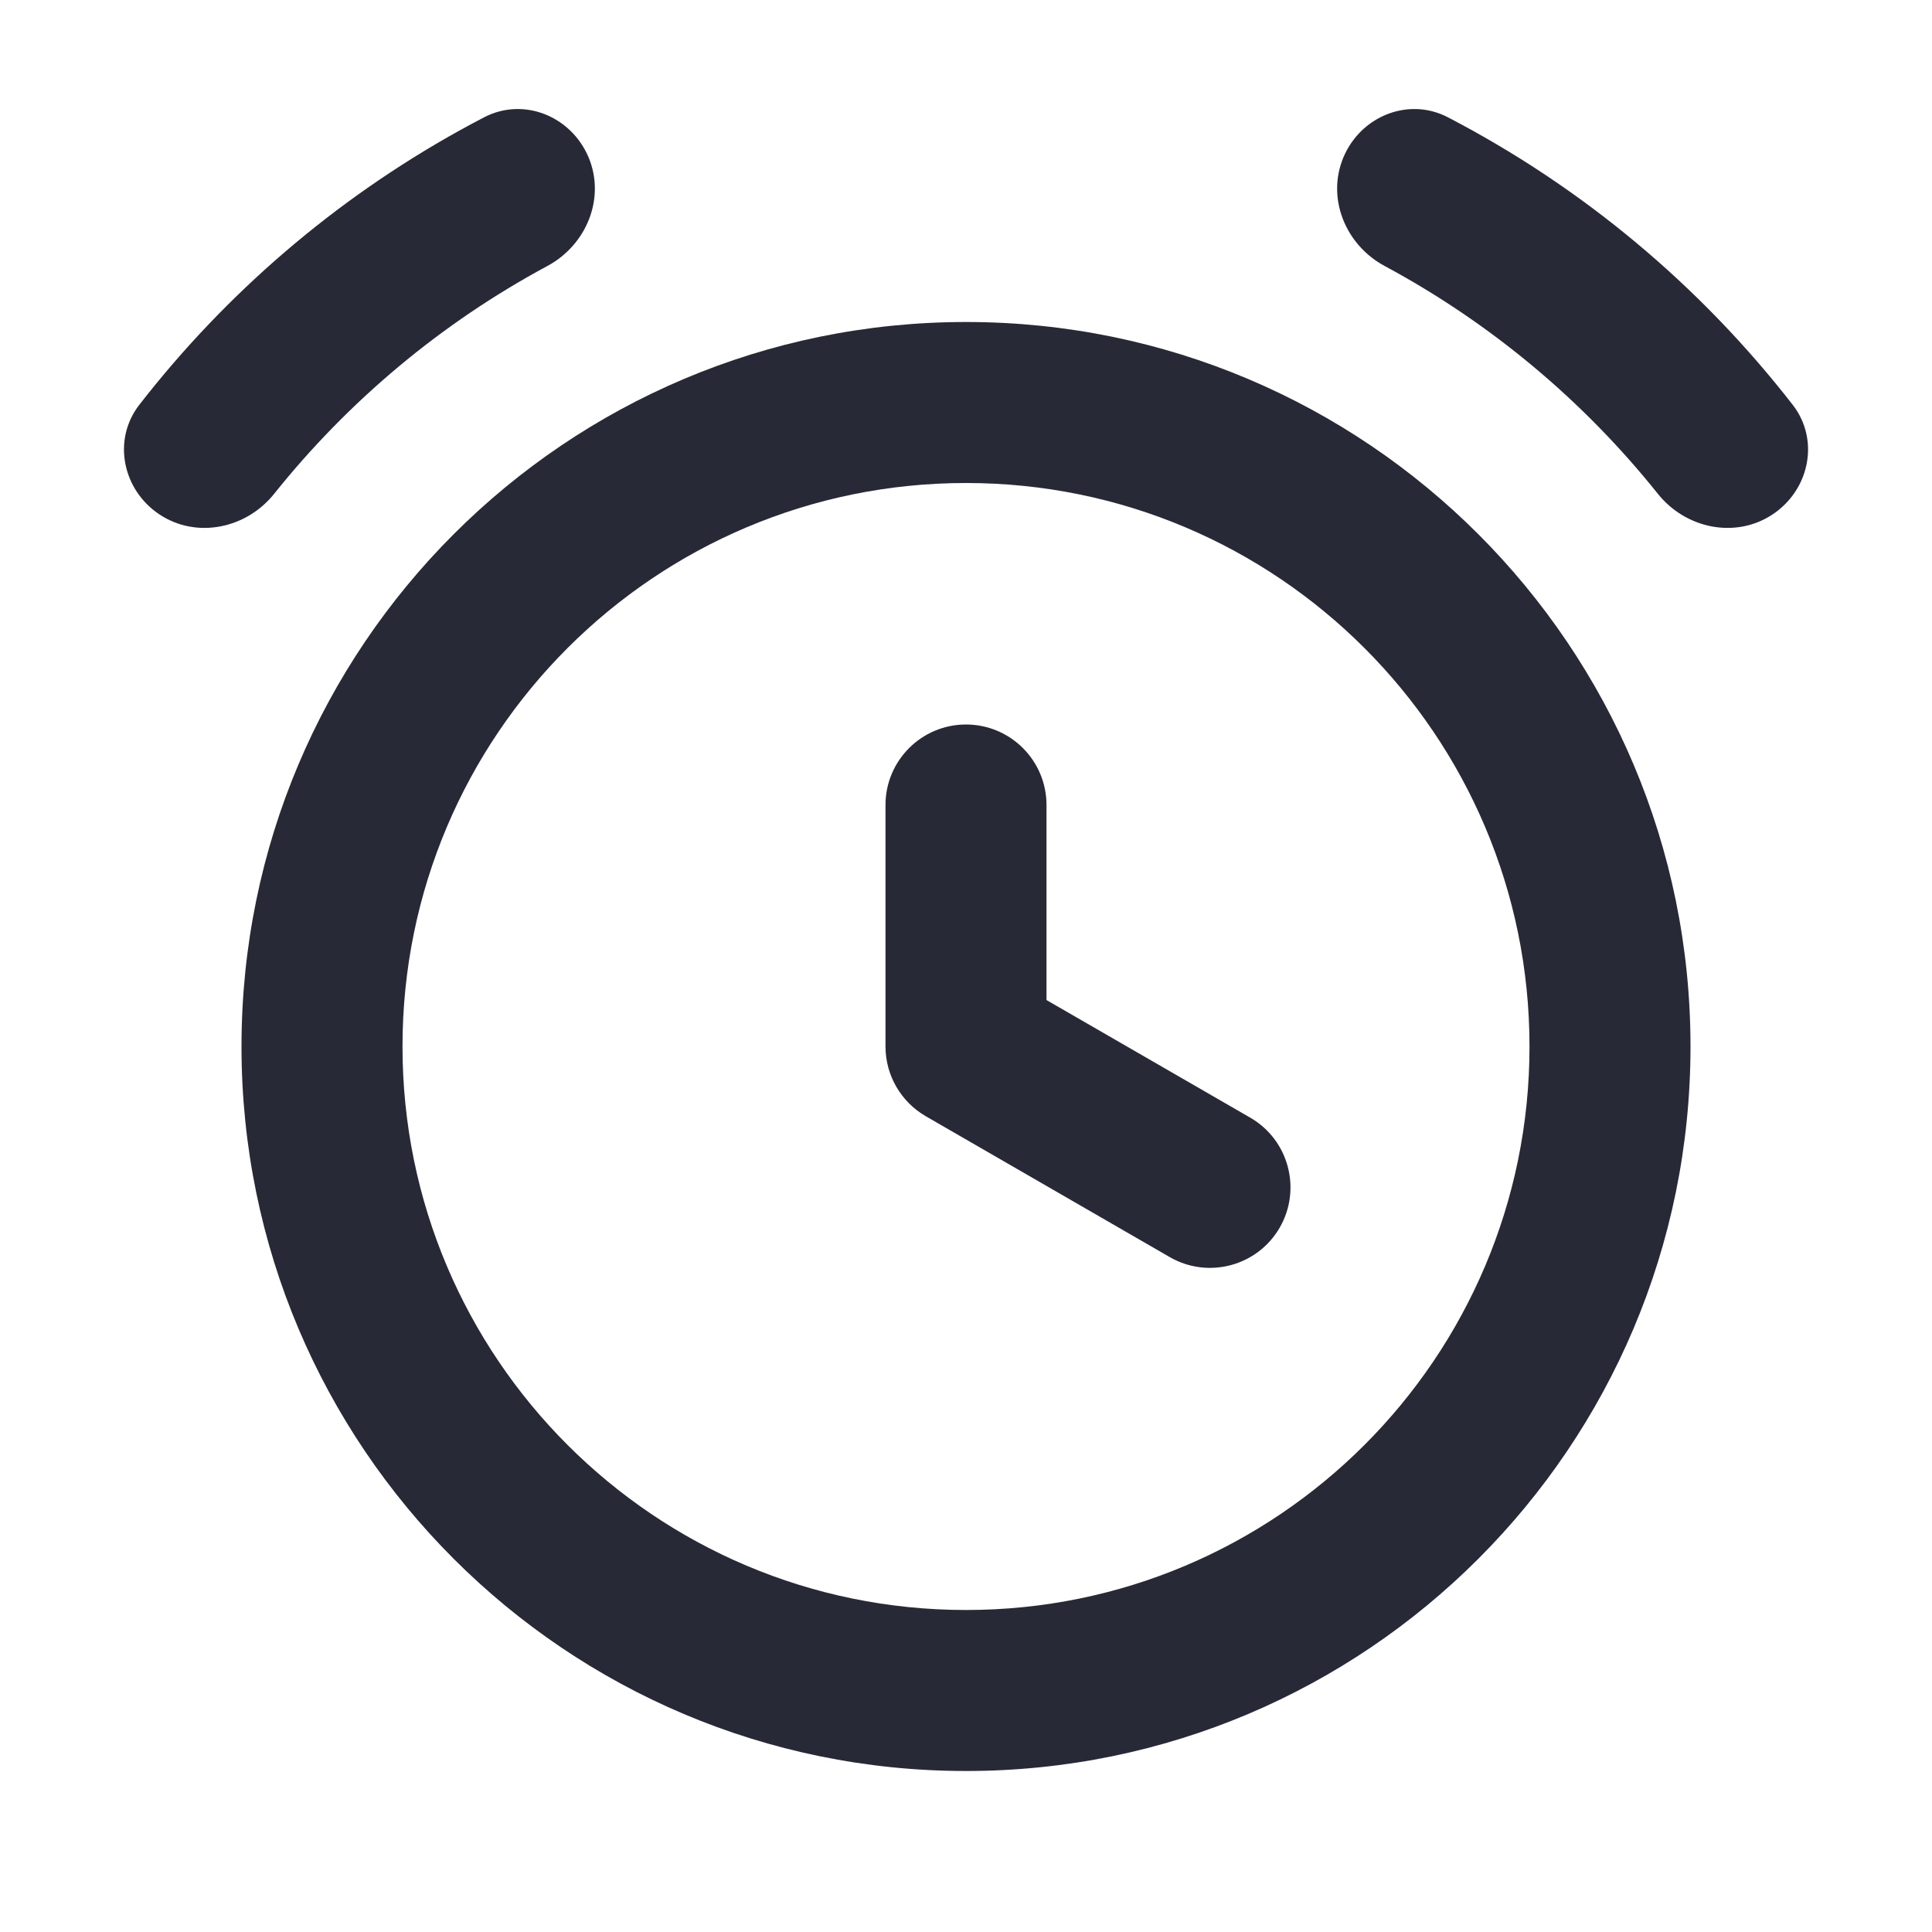
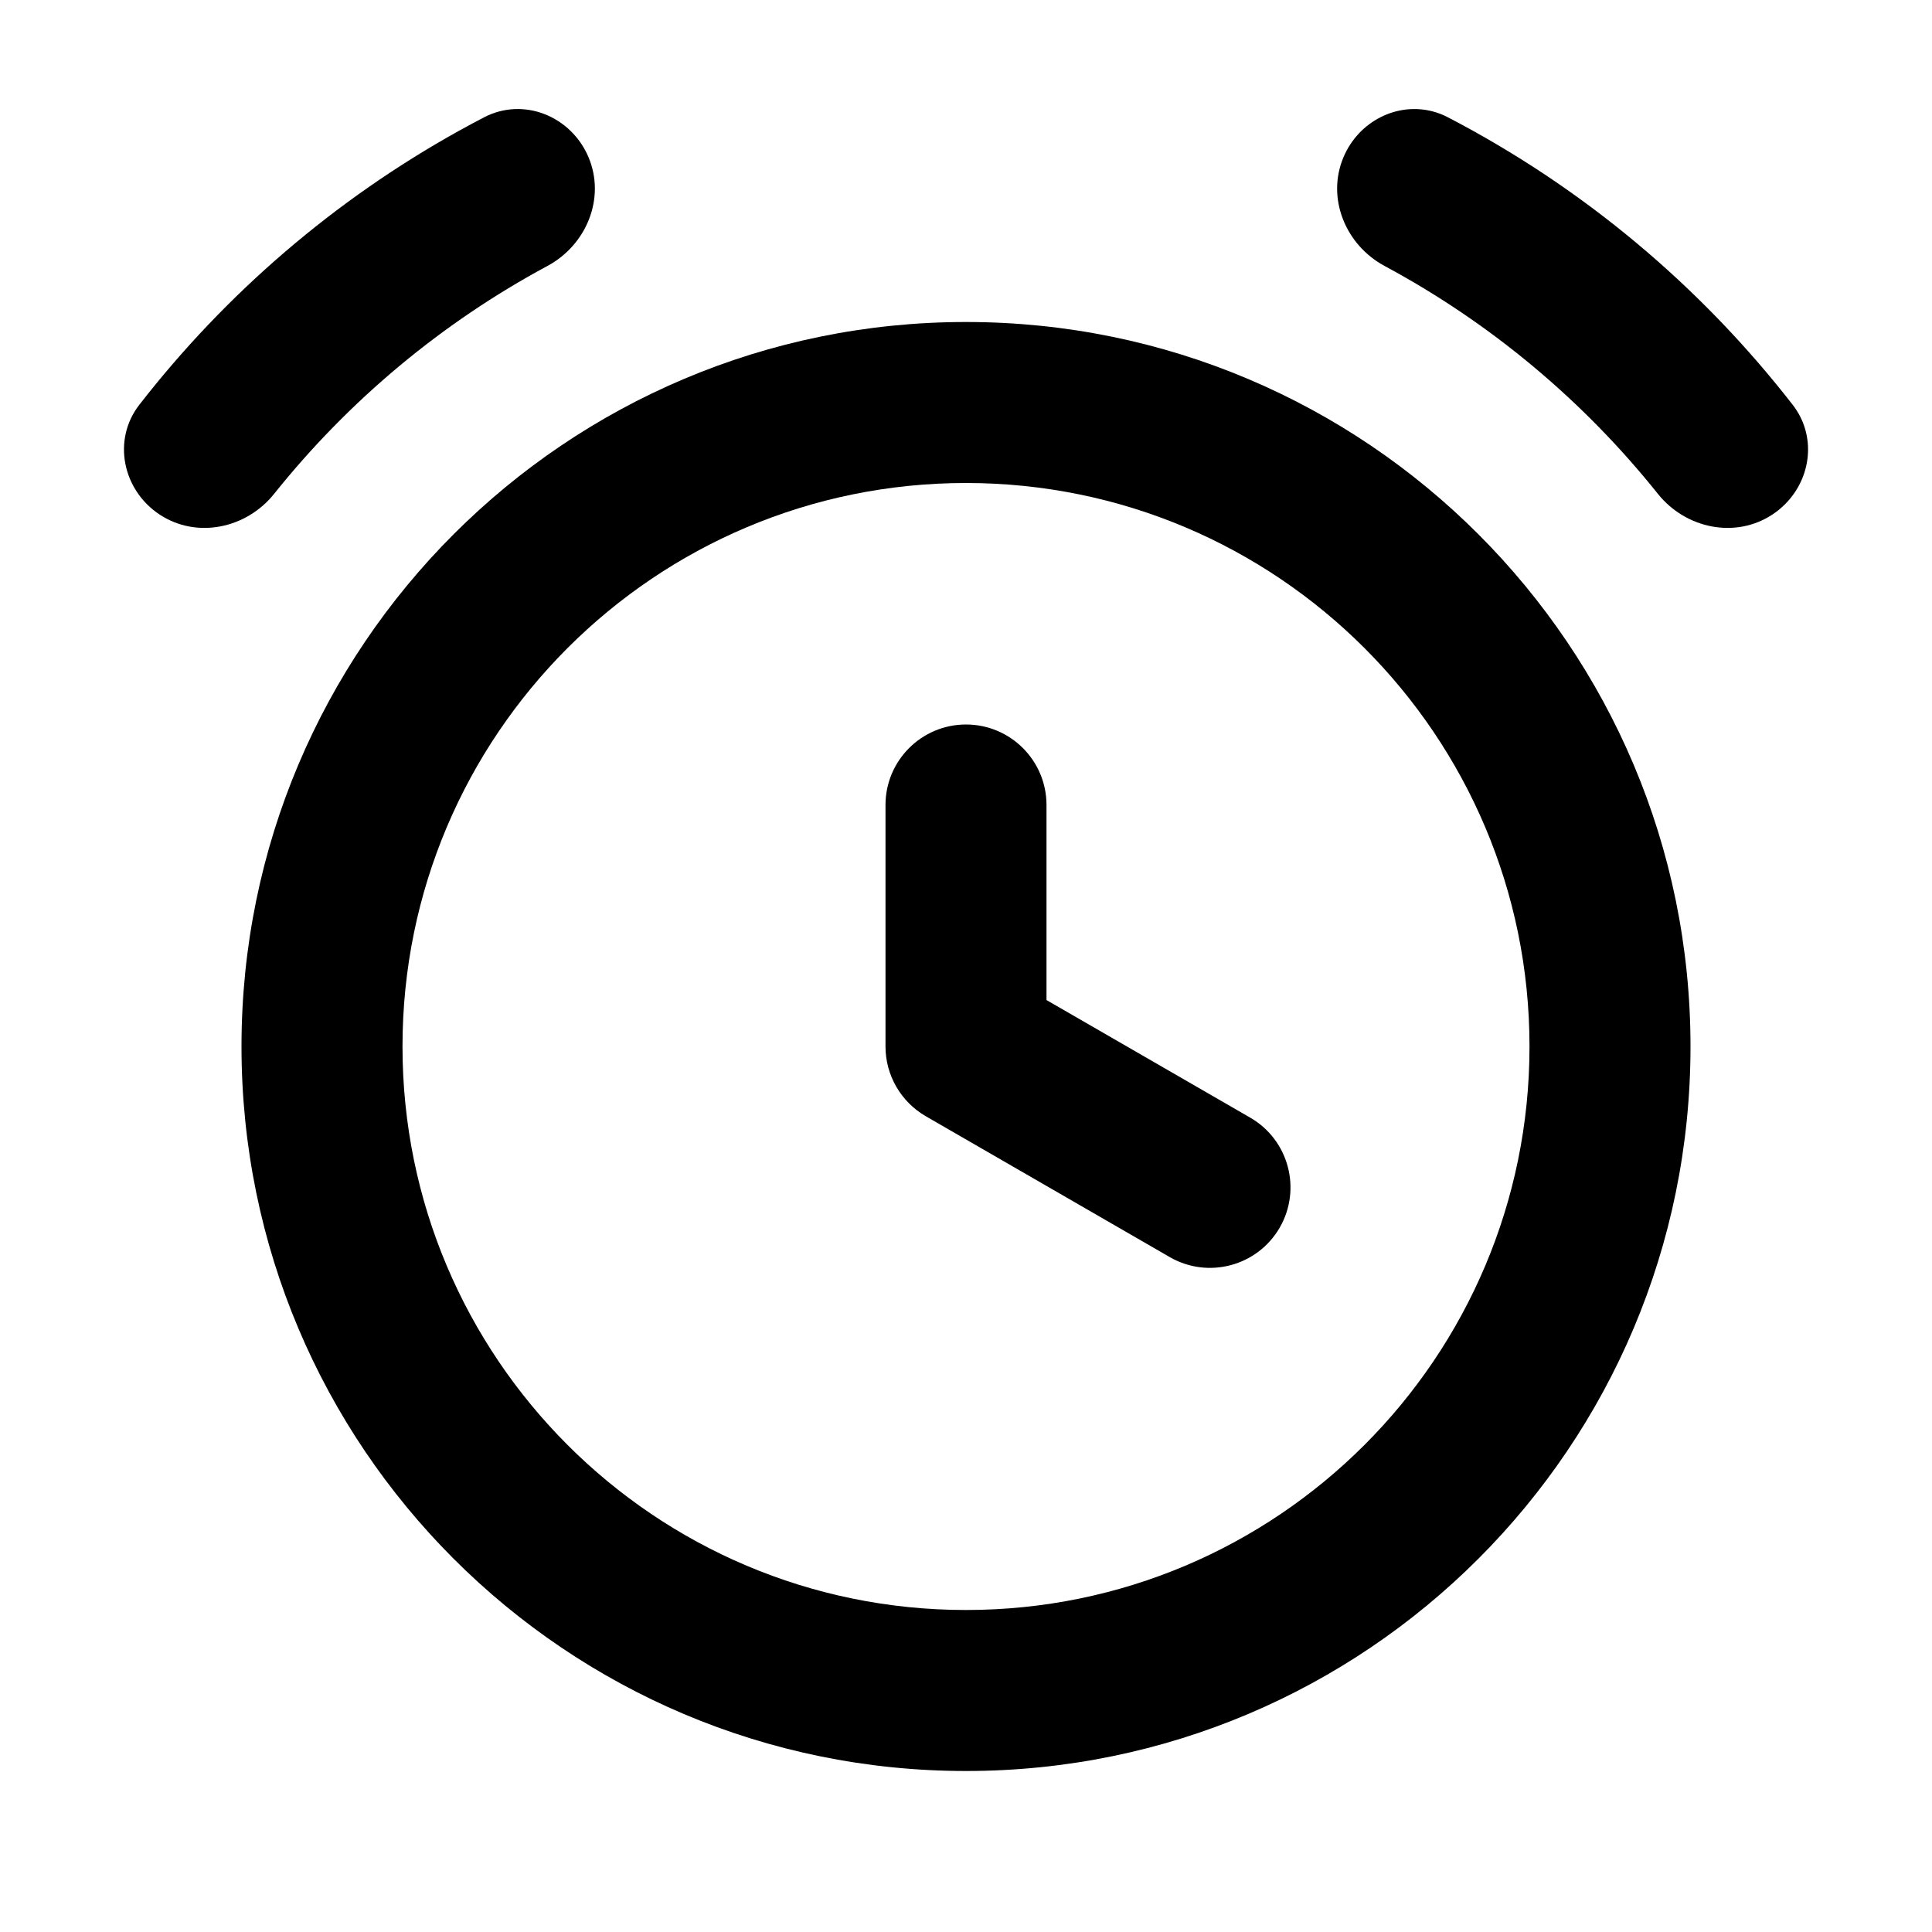
- <svg xmlns="http://www.w3.org/2000/svg" width="24" height="24" viewBox="0 0 24 24" fill="none">
-   <path d="M1.731 5.028C1.392 5.464 1.522 6.088 1.983 6.392C2.444 6.696 3.06 6.566 3.405 6.135C4.331 4.977 5.485 4.011 6.8 3.304C7.286 3.043 7.526 2.46 7.31 1.951C7.094 1.443 6.505 1.202 6.014 1.457C5.91 1.511 5.806 1.567 5.703 1.624C4.159 2.481 2.808 3.642 1.731 5.028Z" fill="#272937" />
-   <path d="M22.174 6.264C22.504 5.935 22.566 5.409 22.269 5.028C21.12 3.55 19.66 2.327 17.986 1.457C17.925 1.425 17.862 1.401 17.798 1.384C17.354 1.267 16.879 1.506 16.69 1.951C16.474 2.46 16.714 3.043 17.2 3.304C18.515 4.011 19.67 4.977 20.595 6.135C20.94 6.566 21.556 6.696 22.017 6.392C22.075 6.354 22.127 6.311 22.174 6.264Z" fill="#272937" />
-   <path d="M11.5 13.866C11.191 13.687 11 13.357 11 13V10C11 9.448 11.448 9 12 9C12.552 9 13 9.448 13 10V12.423L15.531 13.884C16.009 14.16 16.173 14.772 15.897 15.25C15.621 15.728 15.009 15.892 14.531 15.616L11.5 13.866Z" fill="#272937" />
-   <path fill-rule="evenodd" clip-rule="evenodd" d="M21 13C21 17.971 16.971 22 12 22C7.029 22 3 17.971 3 13C3 8.029 7.029 4 12 4C16.971 4 21 8.029 21 13ZM19 13C19 16.866 15.866 20 12 20C8.134 20 5 16.866 5 13C5 9.134 8.134 6 12 6C15.866 6 19 9.134 19 13Z" fill="#272937" />
+ <svg xmlns="http://www.w3.org/2000/svg" width="24" height="24" viewBox="0 0 24 24" fill="currentColor">
+   <path d="M1.731 5.028C1.392 5.464 1.522 6.088 1.983 6.392C2.444 6.696 3.06 6.566 3.405 6.135C4.331 4.977 5.485 4.011 6.8 3.304C7.286 3.043 7.526 2.46 7.31 1.951C7.094 1.443 6.505 1.202 6.014 1.457C5.91 1.511 5.806 1.567 5.703 1.624C4.159 2.481 2.808 3.642 1.731 5.028Z" fill="currentColor" />
+   <path d="M22.174 6.264C22.504 5.935 22.566 5.409 22.269 5.028C21.12 3.55 19.66 2.327 17.986 1.457C17.925 1.425 17.862 1.401 17.798 1.384C17.354 1.267 16.879 1.506 16.69 1.951C16.474 2.46 16.714 3.043 17.2 3.304C18.515 4.011 19.67 4.977 20.595 6.135C20.94 6.566 21.556 6.696 22.017 6.392C22.075 6.354 22.127 6.311 22.174 6.264Z" fill="currentColor" />
+   <path d="M11.5 13.866C11.191 13.687 11 13.357 11 13V10C11 9.448 11.448 9 12 9C12.552 9 13 9.448 13 10V12.423L15.531 13.884C16.009 14.16 16.173 14.772 15.897 15.25C15.621 15.728 15.009 15.892 14.531 15.616L11.5 13.866Z" fill="currentColor" />
+   <path fill-rule="evenodd" clip-rule="evenodd" d="M21 13C21 17.971 16.971 22 12 22C7.029 22 3 17.971 3 13C3 8.029 7.029 4 12 4C16.971 4 21 8.029 21 13ZM19 13C19 16.866 15.866 20 12 20C8.134 20 5 16.866 5 13C5 9.134 8.134 6 12 6C15.866 6 19 9.134 19 13Z" fill="currentColor" />
</svg>
